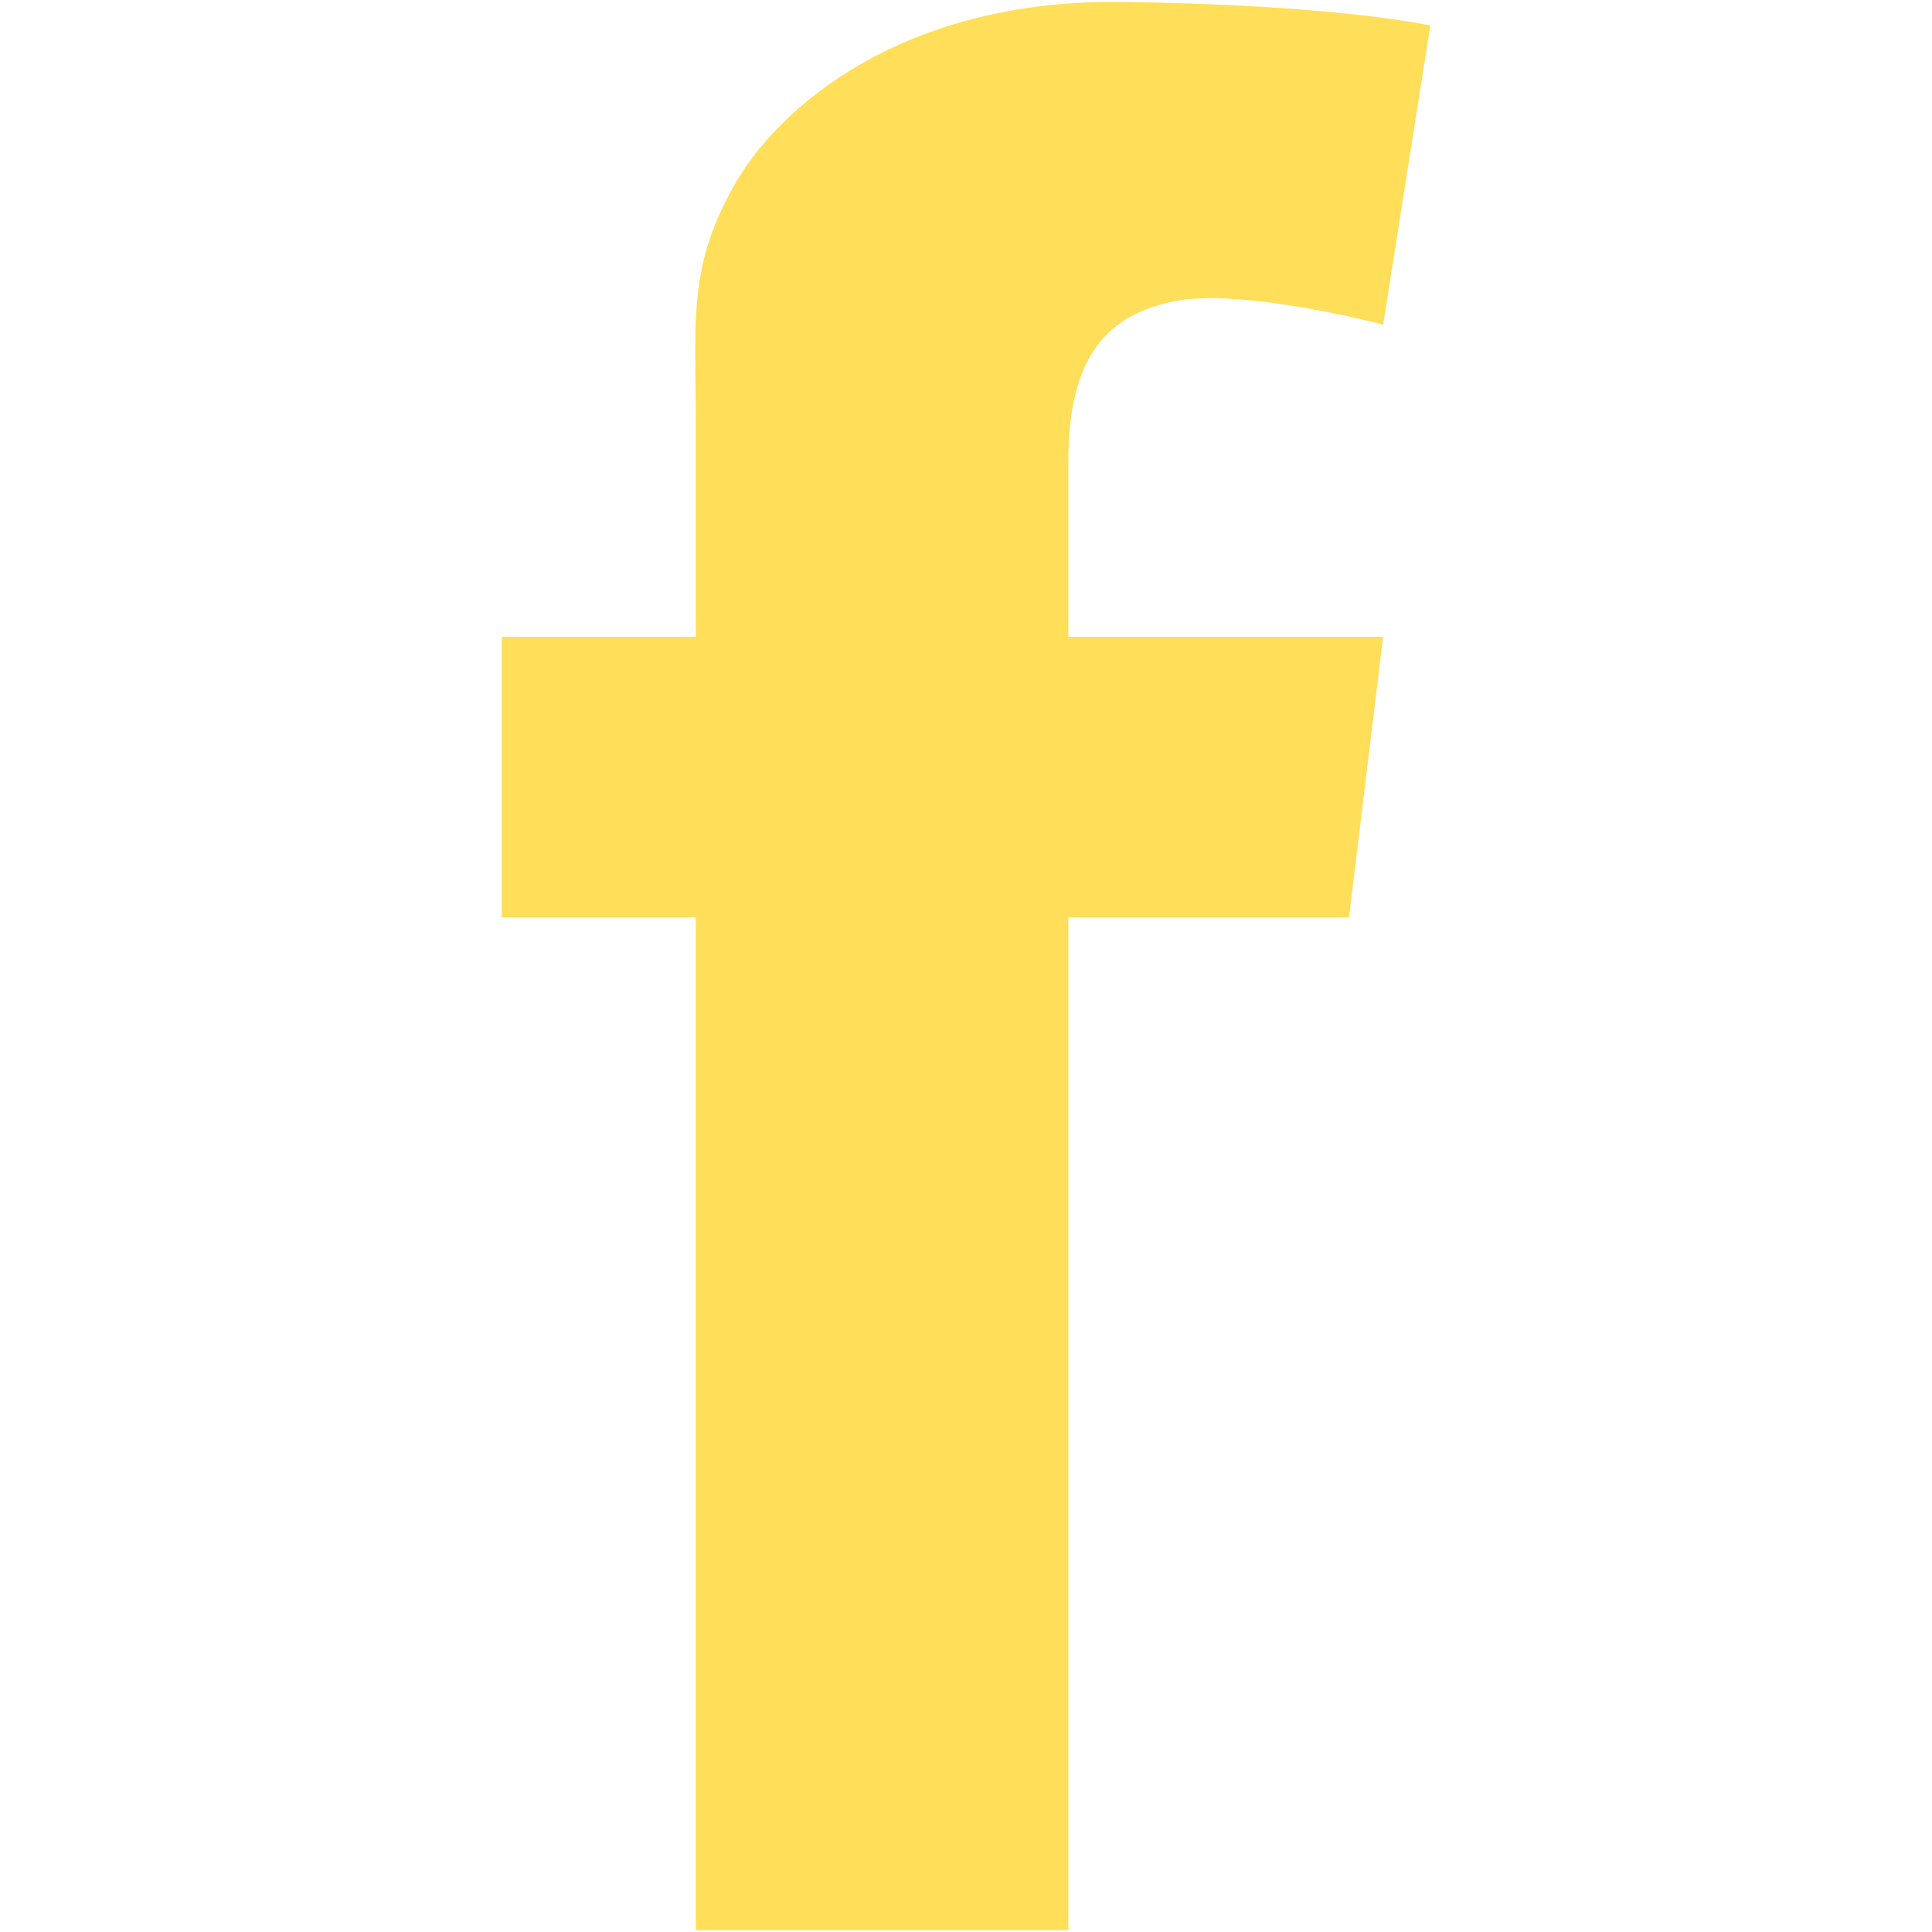
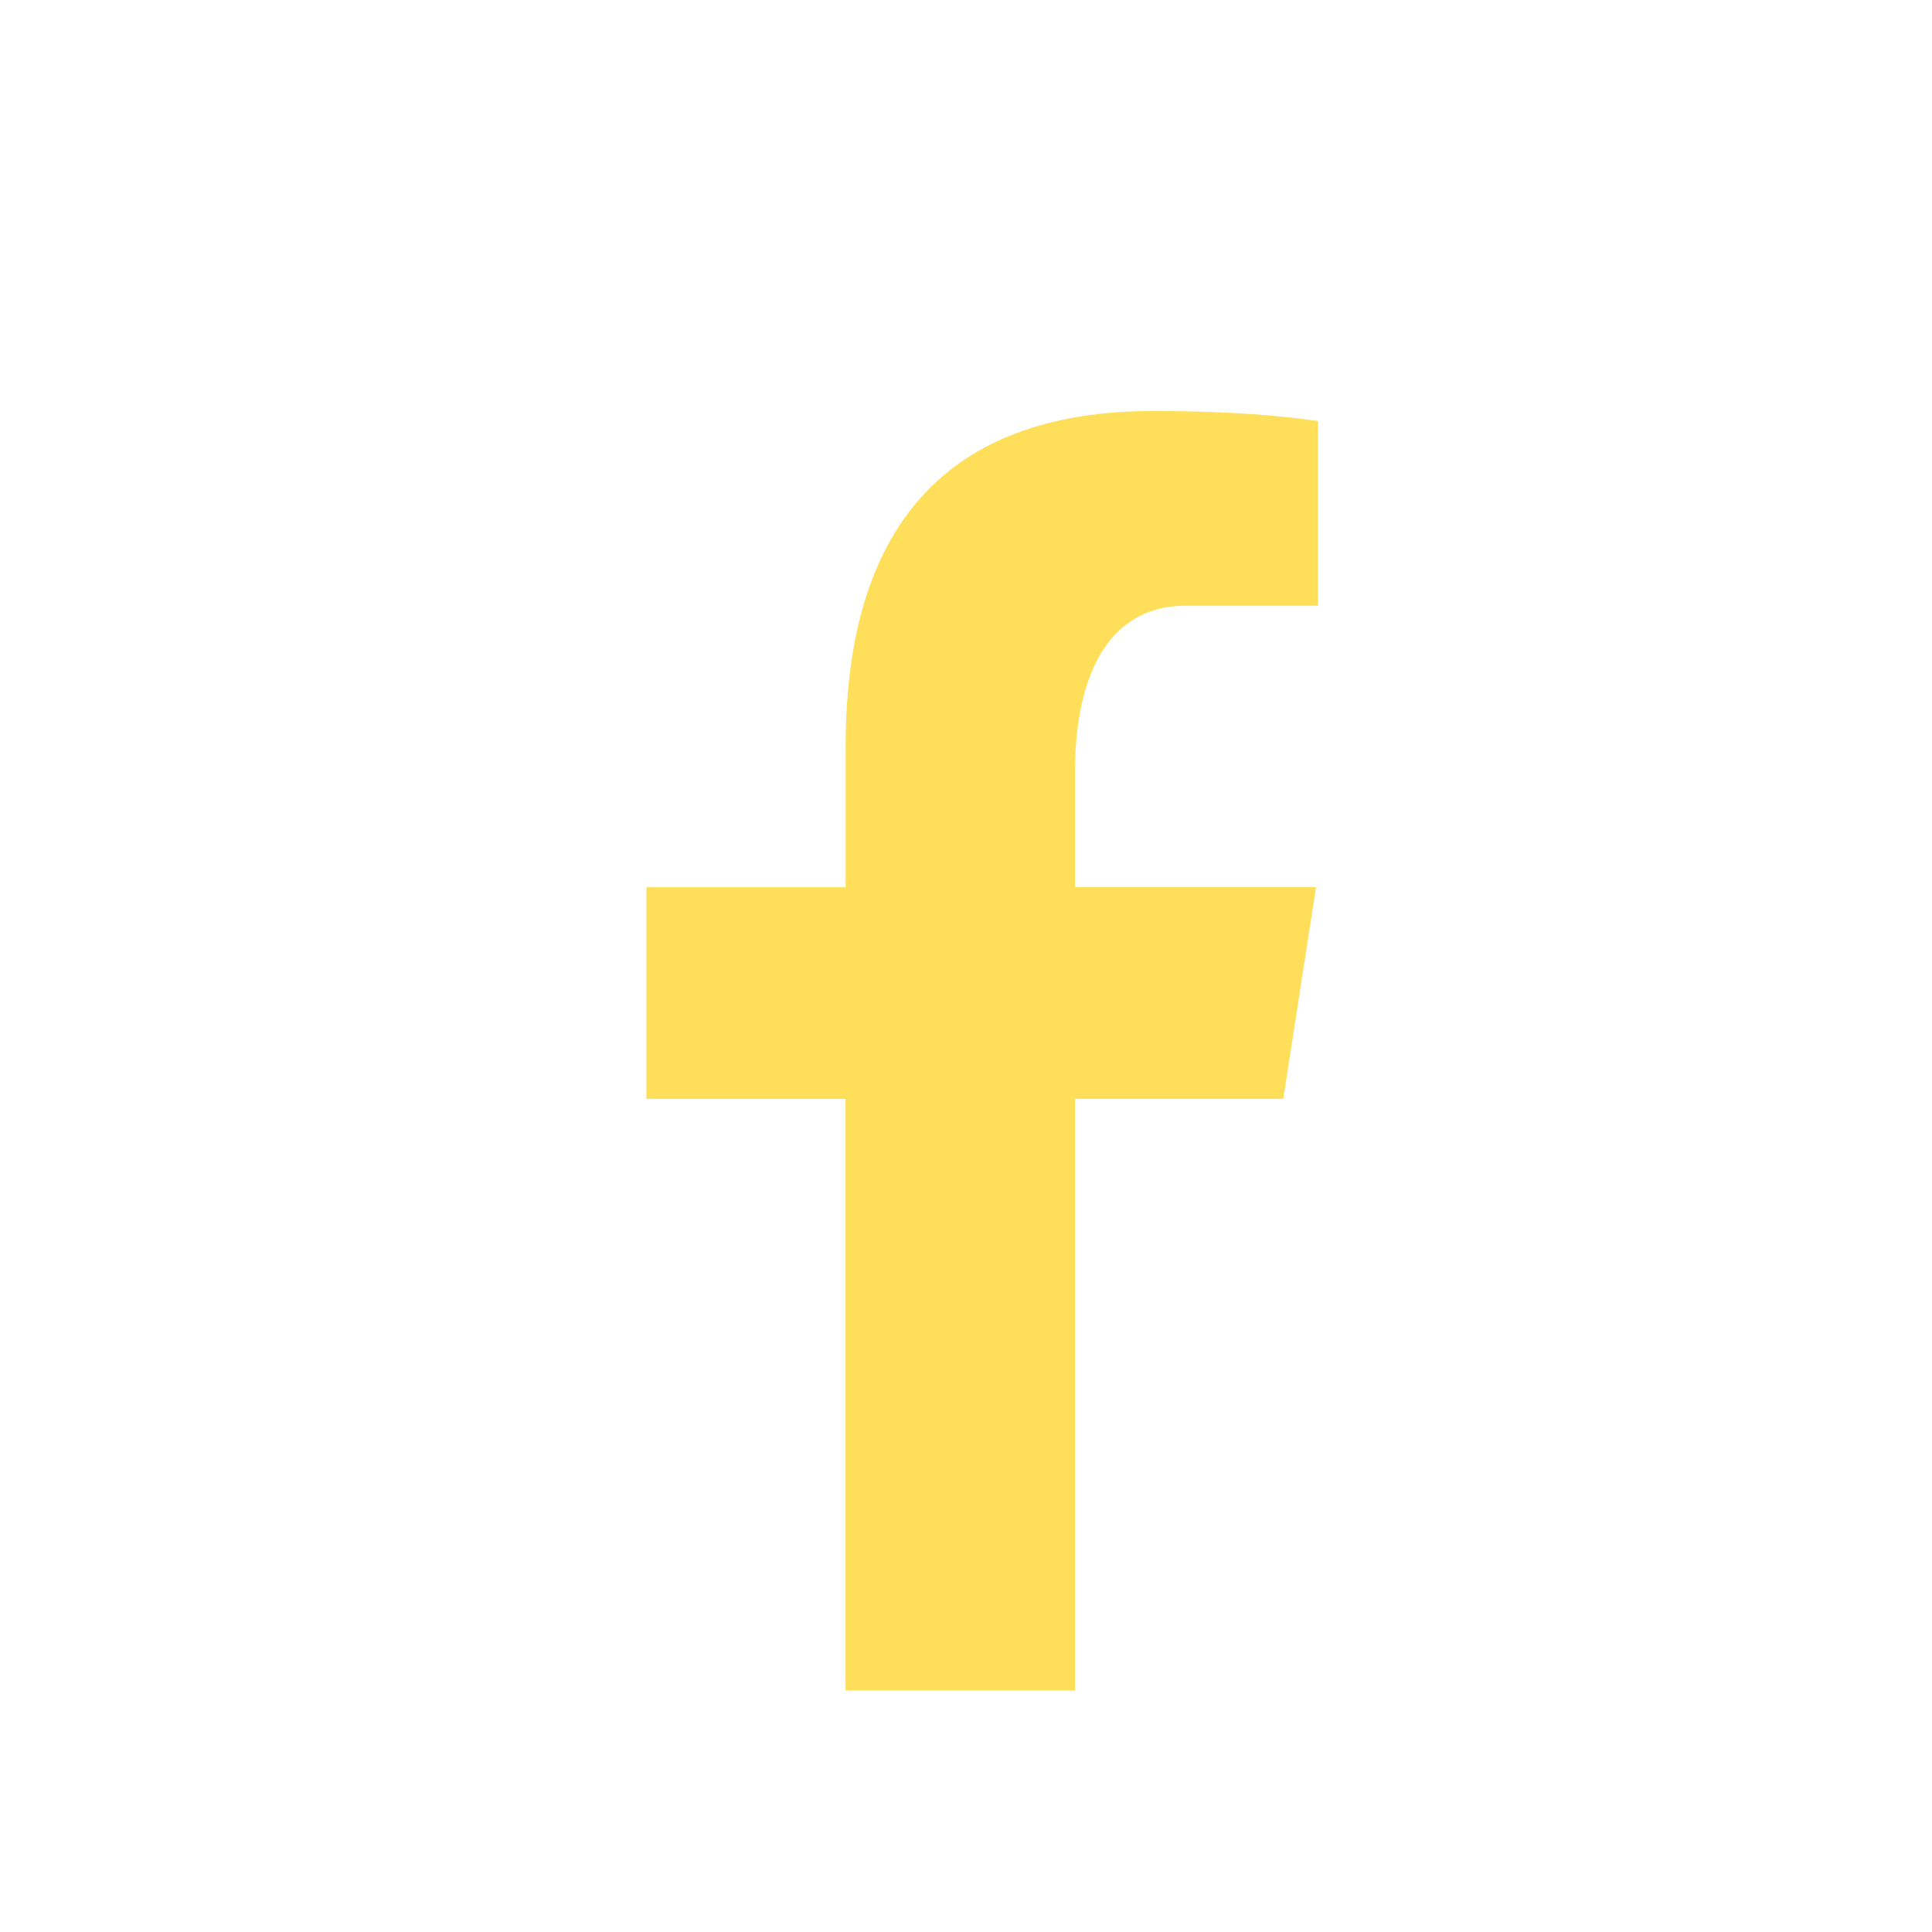
- <svg xmlns="http://www.w3.org/2000/svg" fill="#FFDE59" version="1.1" width="800px" height="800px" viewBox="0 0 512 512" xml:space="preserve">
-   <g id="7935ec95c421cee6d86eb22ecd11b7e3">
-     <path style="display: inline;" d="M283.122,122.174c0,5.24,0,22.319,0,46.583h83.424l-9.045,74.367h-74.379   c0,114.688,0,268.375,0,268.375h-98.726c0,0,0-151.653,0-268.375h-51.443v-74.367h51.443c0-29.492,0-50.463,0-56.302   c0-27.82-2.096-41.02,9.725-62.578C205.948,28.32,239.308-0.174,297.007,0.512c57.713,0.711,82.04,6.263,82.04,6.263   l-12.501,79.257c0,0-36.853-9.731-54.942-6.263C293.539,83.238,283.122,94.366,283.122,122.174z">
- 
- </path>
+ <svg xmlns="http://www.w3.org/2000/svg" width="24" height="24" viewBox="0 0 24 24" fill="none">
+   <g id="ifacebook">
+     <g id="Group 330">
+       <path id="Vector" d="M13.354 13.65H15.941L16.348 11.021H13.354V9.584C13.354 8.492 13.71 7.524 14.732 7.524H16.373V5.23C16.085 5.191 15.475 5.106 14.322 5.106C11.915 5.106 10.505 6.377 10.505 9.273V11.022H8.03V13.651H10.504V21C11 21 11.491 21 12 21C12.46 21 12.75 21 13.354 21V13.65Z" fill="#FFDE59" />
+     </g>
  </g>
</svg>
